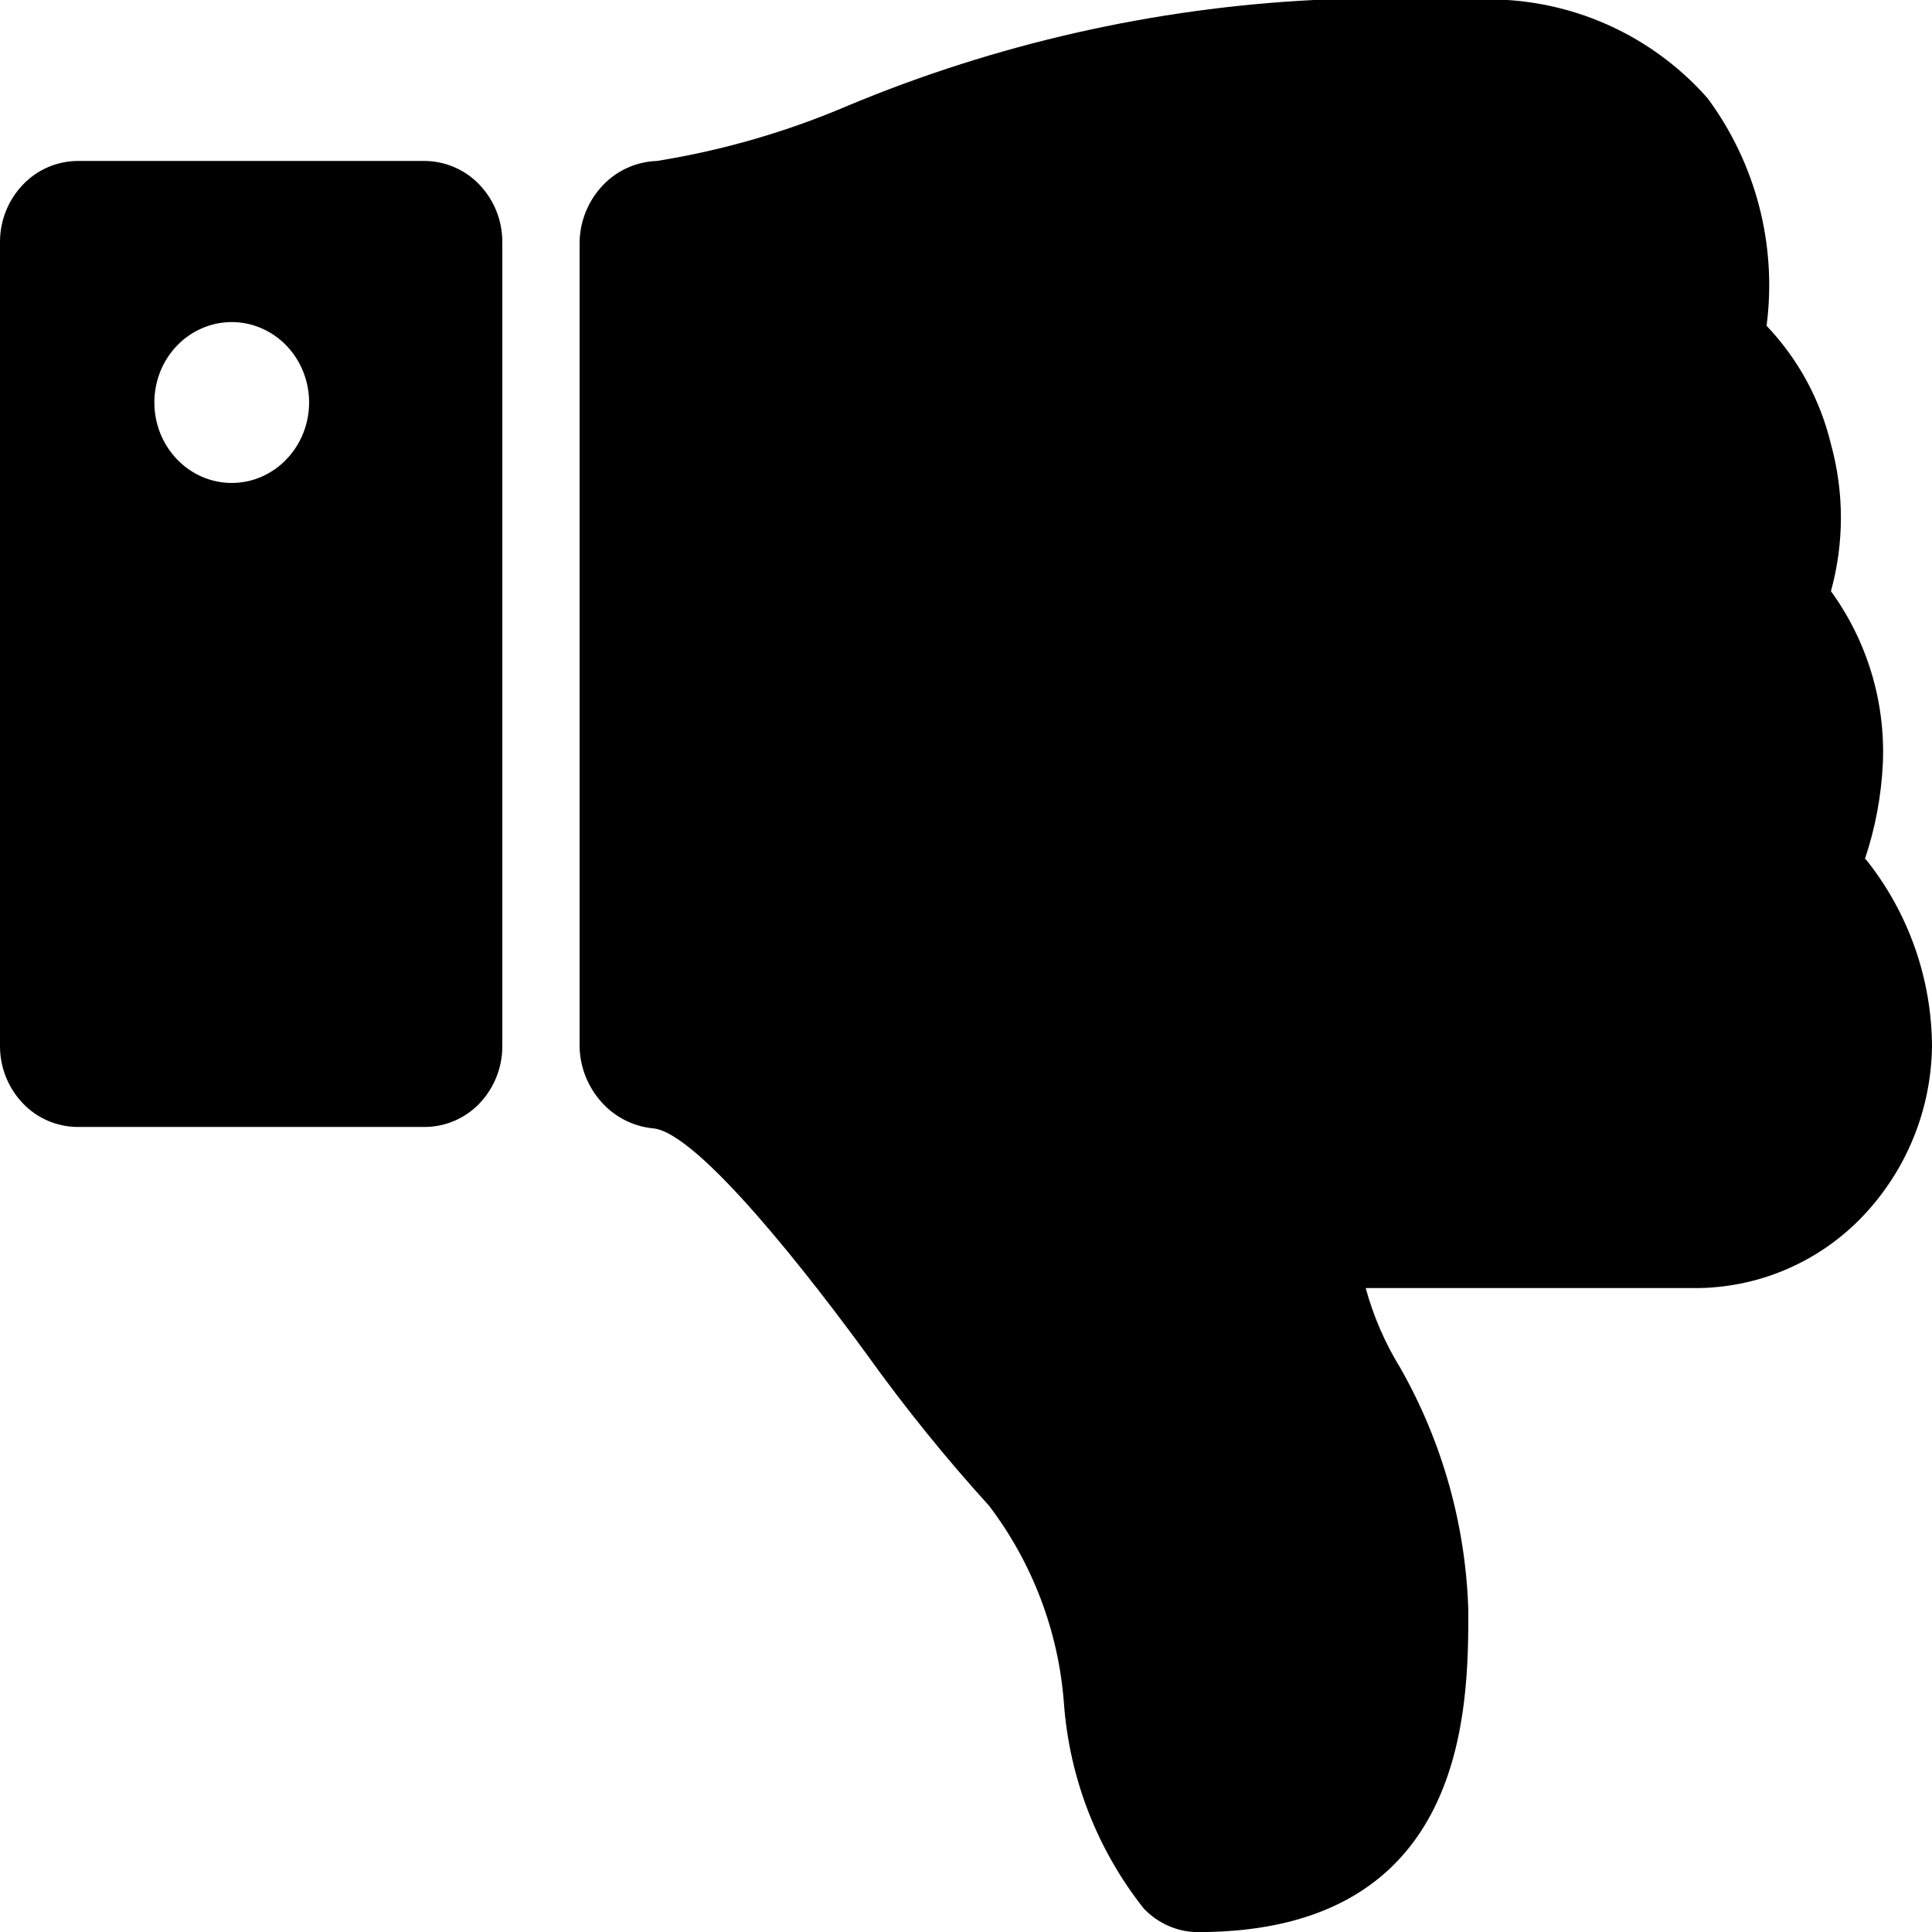
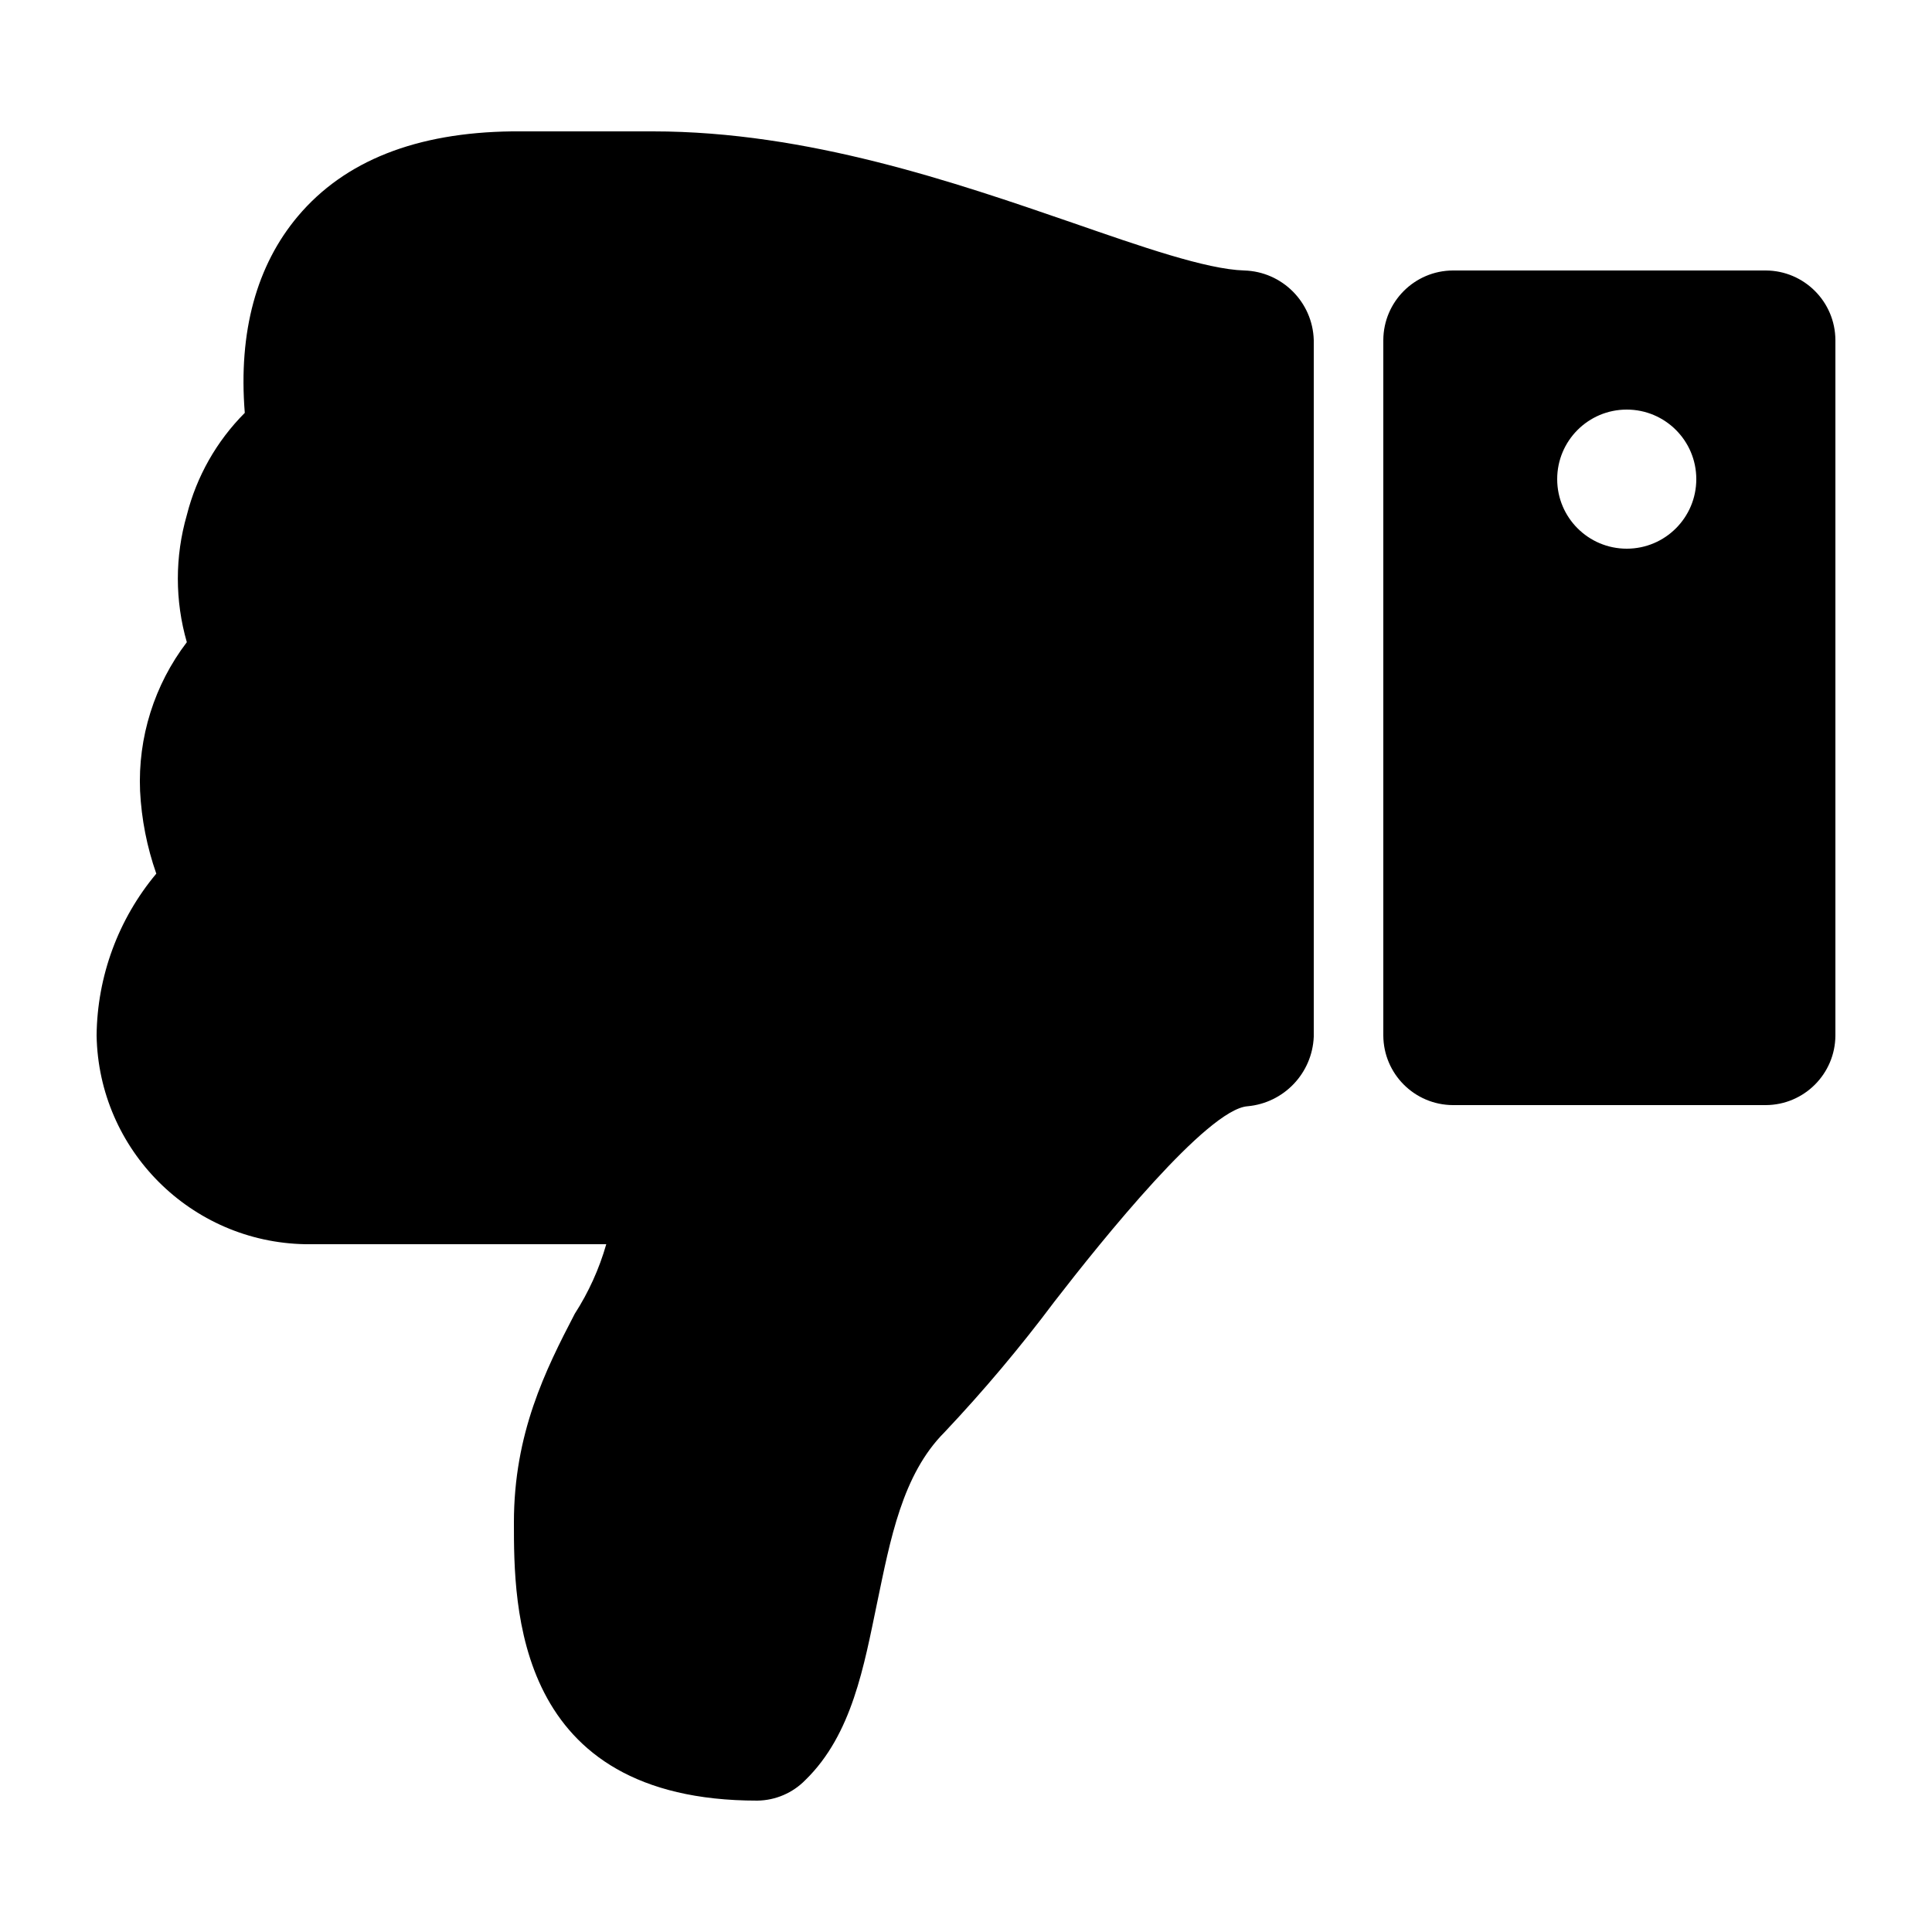
- <svg xmlns="http://www.w3.org/2000/svg" width="16" height="16" viewBox="0 0 16 16">
-   <path fill="currentColor" d="M2.56,3.333a.692.692,0,0,1-.049.255.671.671,0,0,1-.139.216.641.641,0,0,1-.208.145.617.617,0,0,1-.49,0,.641.641,0,0,1-.208-.145.671.671,0,0,1-.139-.216.693.693,0,0,1,0-.51.67.67,0,0,1,.139-.216.639.639,0,0,1,.208-.144.617.617,0,0,1,.49,0,.639.639,0,0,1,.208.144.67.67,0,0,1,.139.216.692.692,0,0,1,.049.255Zm1.6,5.333V2a.685.685,0,0,0-.189-.47A.631.631,0,0,0,3.52,1.333H.64A.631.631,0,0,0,.189,1.53.685.685,0,0,0,0,2V8.667a.685.685,0,0,0,.189.47A.63.63,0,0,0,.64,9.333H3.52a.63.63,0,0,0,.452-.196A.685.685,0,0,0,4.16,8.667ZM15.451,7.115A2.499,2.499,0,0,1,16,8.667a2.08,2.08,0,0,1-.572,1.404,1.918,1.918,0,0,1-1.348.596H11.31a2.546,2.546,0,0,0,.29.667,4.334,4.334,0,0,1,.56,2c0,.802,0,2.667-2.24,2.667a.606.606,0,0,1-.244-.052.63.63,0,0,1-.206-.146,3.104,3.104,0,0,1-.659-1.698,3.085,3.085,0,0,0-.62-1.635,13.937,13.937,0,0,1-1.01-1.25C6.74,10.615,5.78,9.367,5.403,9.344a.658.658,0,0,1-.421-.216A.711.711,0,0,1,4.8,8.678V2a.701.701,0,0,1,.193-.466.647.647,0,0,1,.447-.201A6.734,6.734,0,0,0,7.02.876,11.537,11.537,0,0,1,10.88,0h1.291a2.417,2.417,0,0,1,1.97.813,2.601,2.601,0,0,1,.489,1.885,2.149,2.149,0,0,1,.533.98,2.287,2.287,0,0,1,0,1.218,2.261,2.261,0,0,1,.43,1.426,2.92,2.92,0,0,1-.149.793Z" />
+ <svg xmlns="http://www.w3.org/2000/svg" class="icon" viewBox="0 0 100 100" aria-hidden="true" role="img">
+   <path d="M19.4 75.2a3.6 3.6 0 10-7.2 0 3.6 3.6 0 007.2 0zm9-28.8v36a3.62 3.62 0 01-3.6 3.6H8.6A3.62 3.62 0 015 82.4v-36a3.62 3.62 0 013.6-3.6h16.2a3.62 3.62 0 013.6 3.6zm66.6 0a13.26 13.26 0 01-3.09 8.38 15.2 15.2 0 01.84 4.28 11.87 11.87 0 01-2.42 7.7 11.87 11.87 0 010 6.58 11.47 11.47 0 01-3 5.29c.34 4.22-.62 7.65-2.75 10.18-2.42 2.87-6.13 4.33-11.08 4.39h-7.3c-8 0-15.64-2.64-21.71-4.73-3.55-1.23-6.92-2.41-8.89-2.47a3.71 3.71 0 01-3.6-3.6V46.34a3.77 3.77 0 013.43-3.6c2.08-.16 7.48-6.86 10-10.12a77.57 77.57 0 015.68-6.75c2.19-2.19 2.81-5.57 3.49-8.83s1.29-6.81 3.71-9.17A3.54 3.54 0 0160.8 6.8c12.6 0 12.6 10.07 12.6 14.4 0 4.61-1.63 7.88-3.15 10.8a13.47 13.47 0 00-1.63 3.6H84.2A11 11 0 0195 46.4z" fill="currentColor" transform="rotate(180 50 50)" />
</svg>
